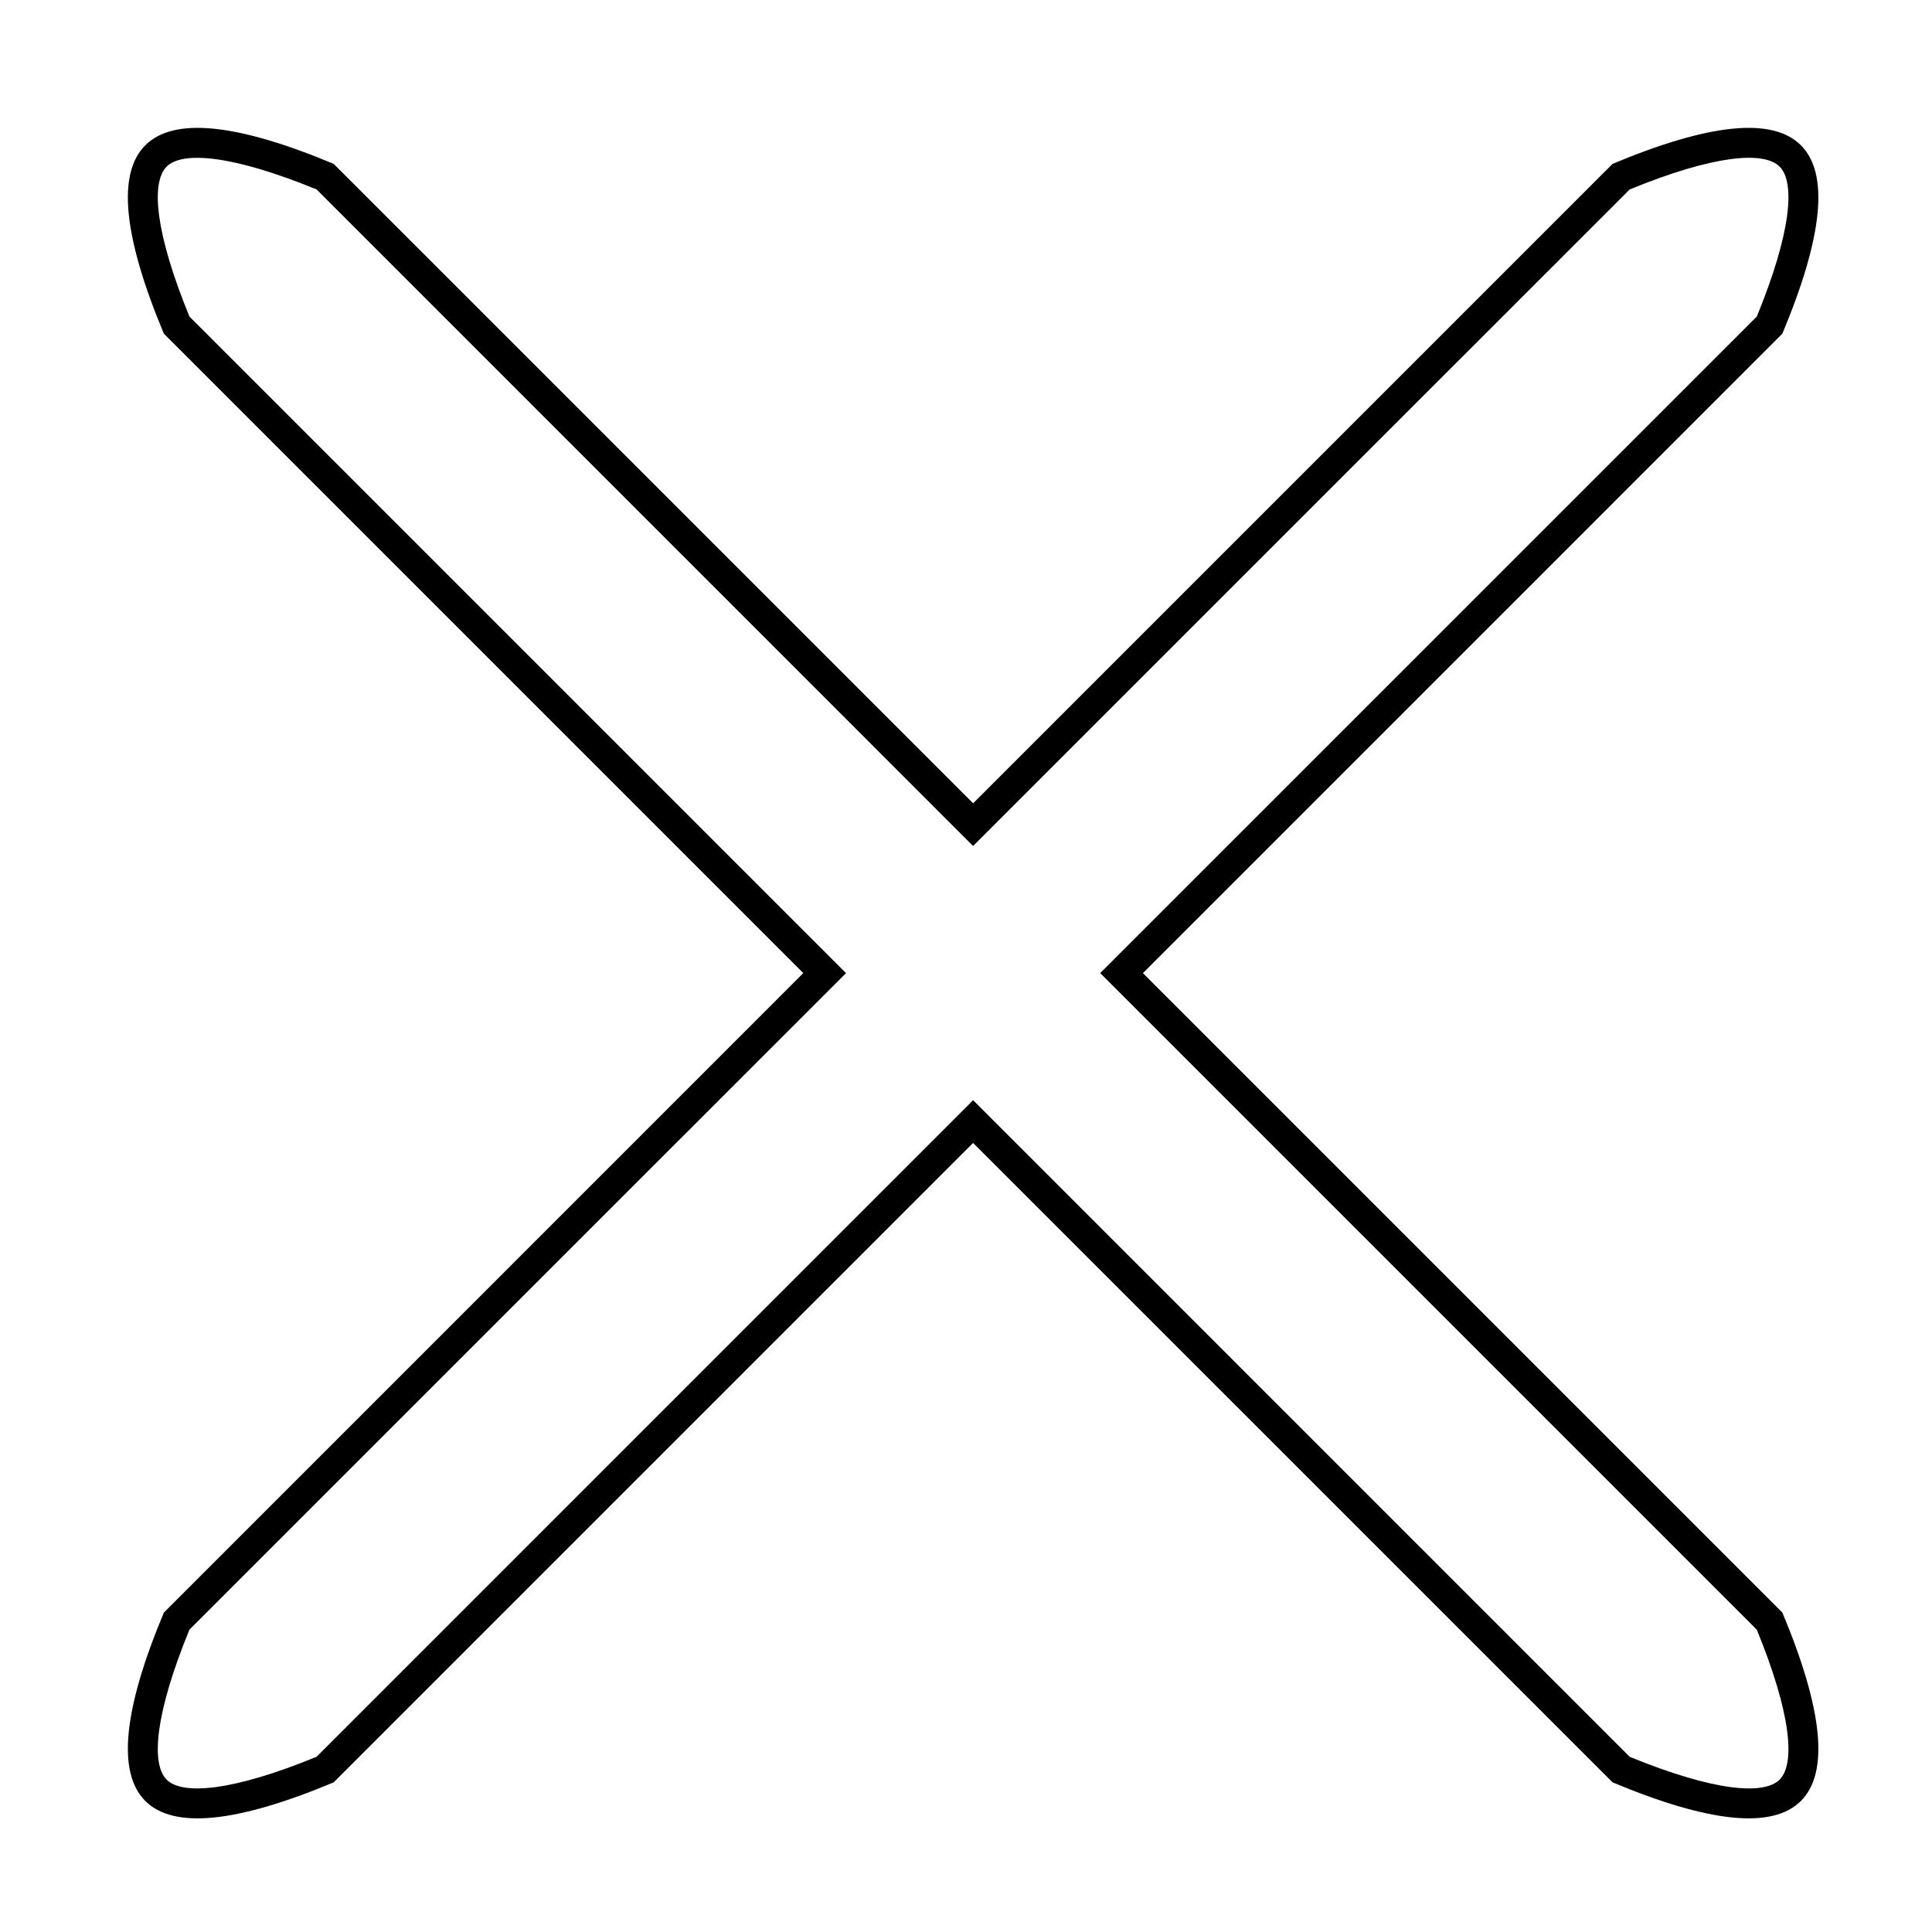
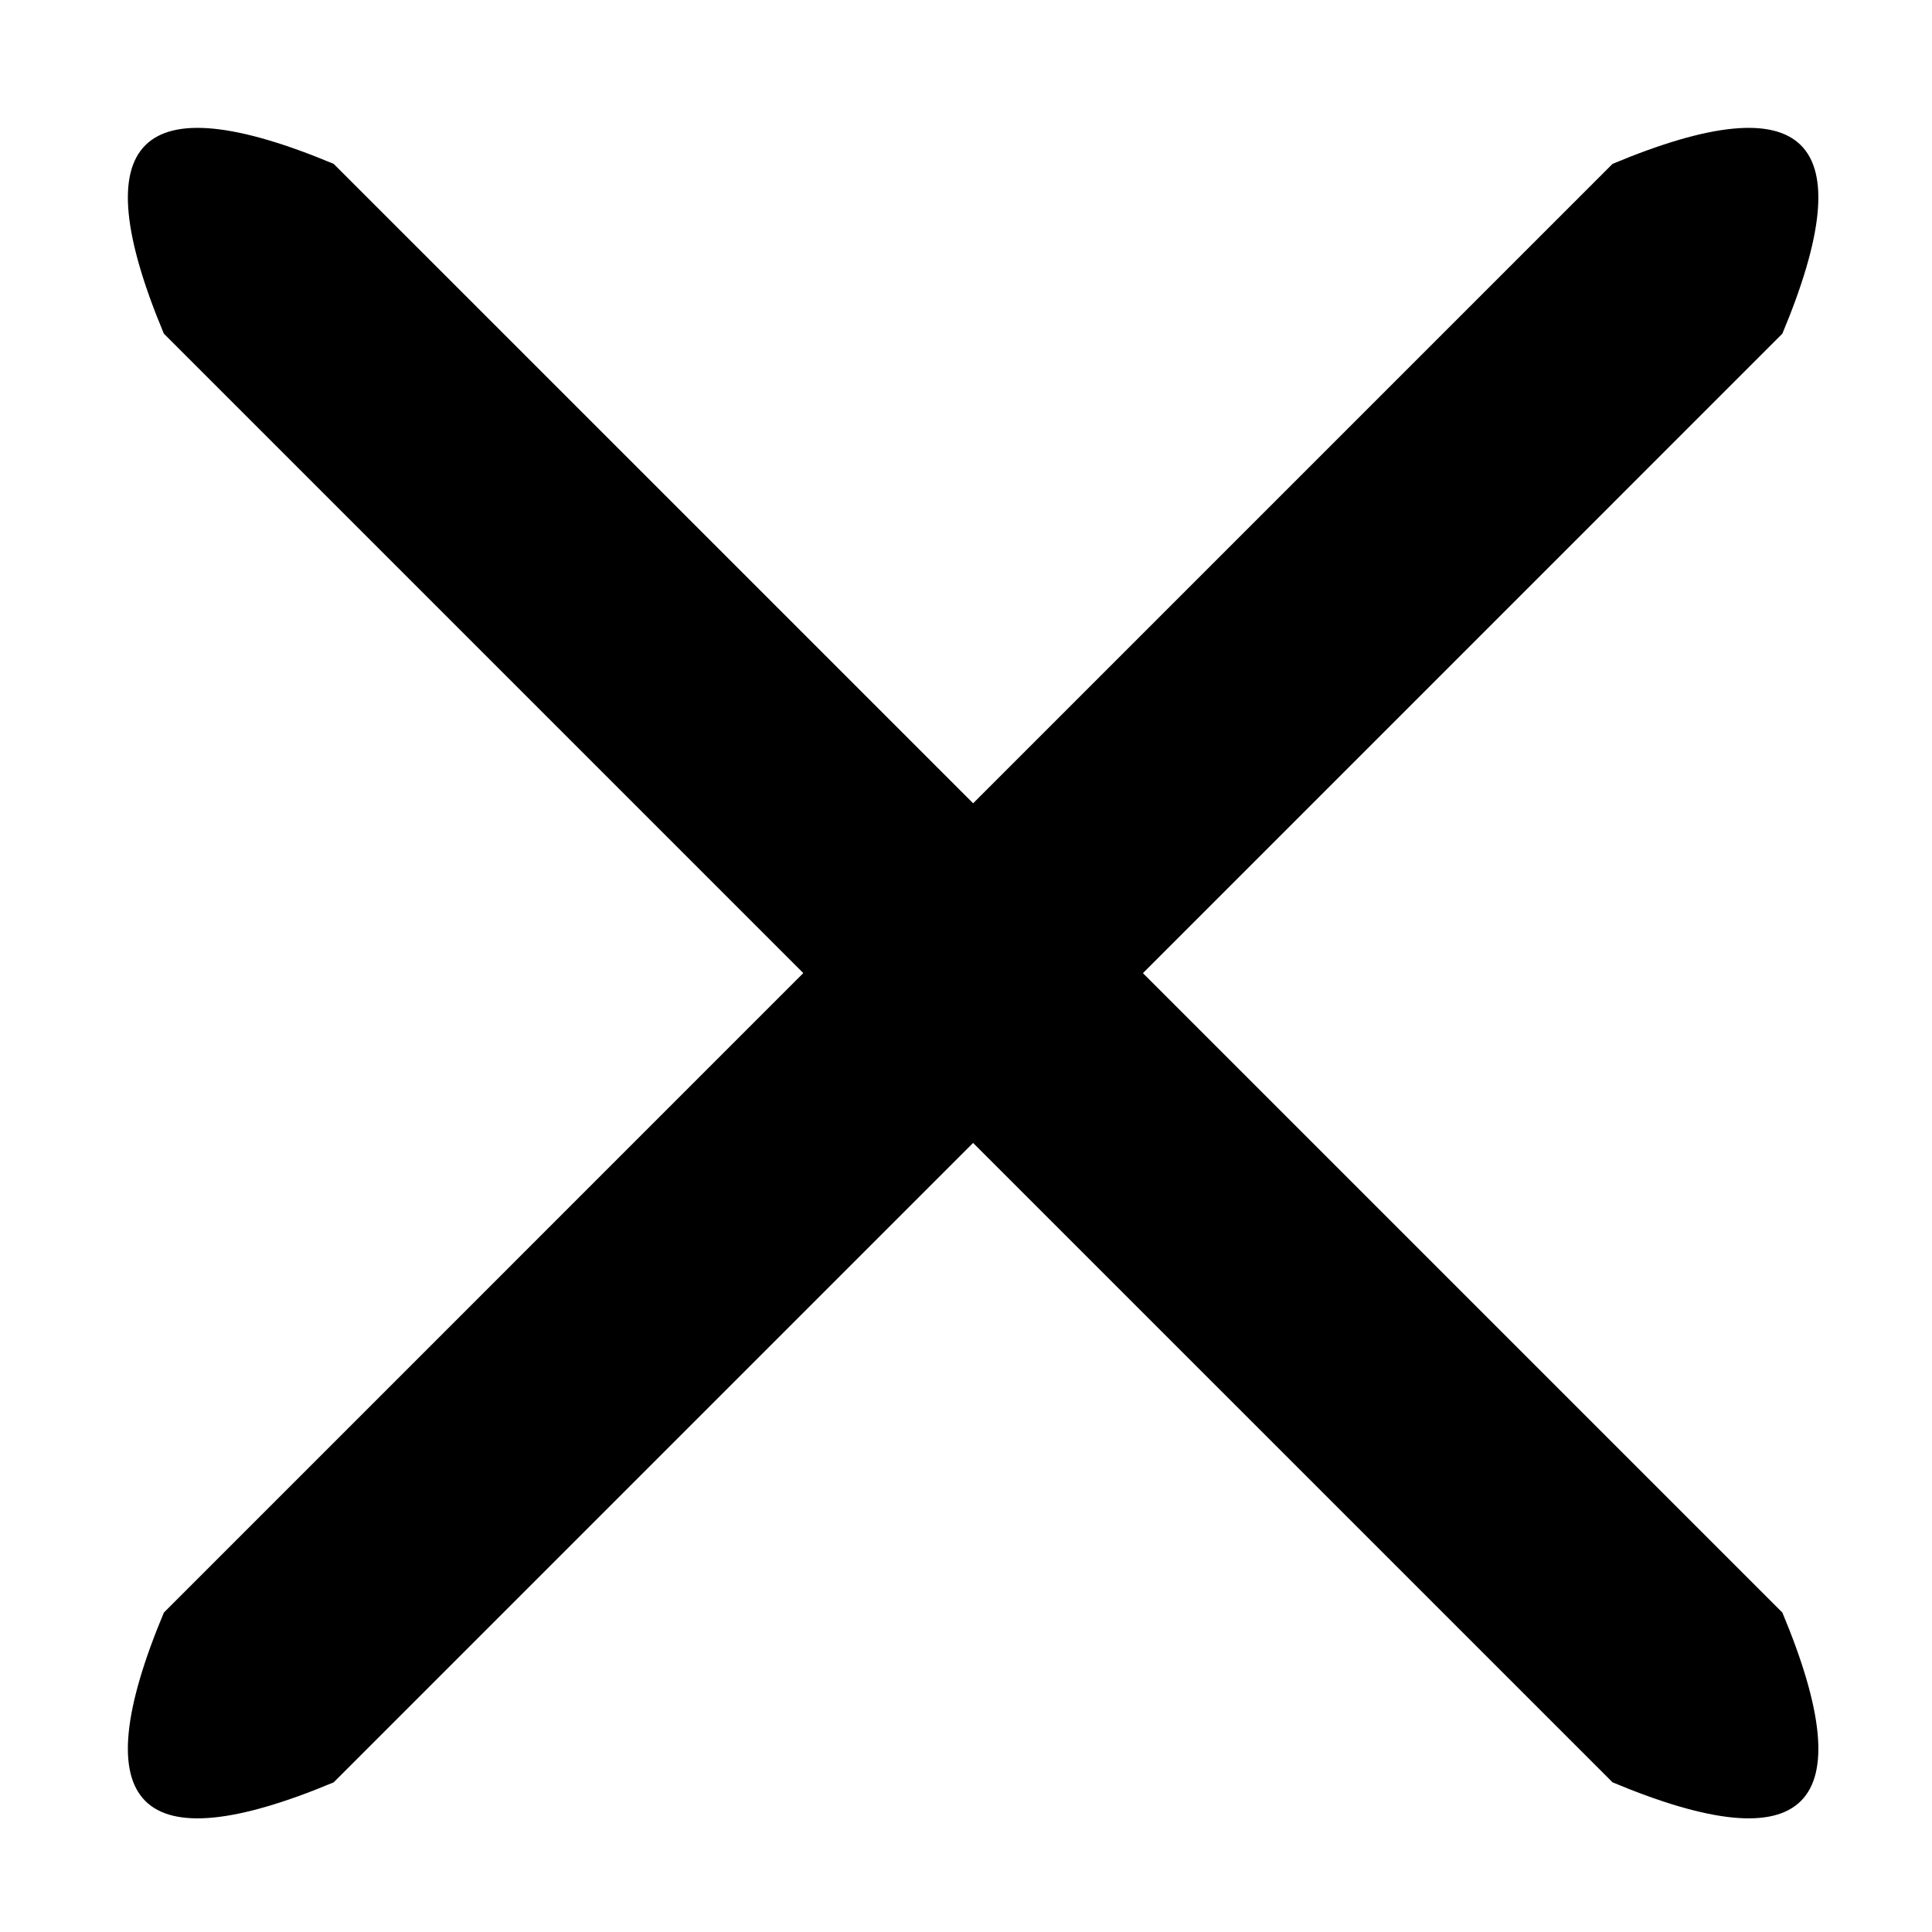
<svg xmlns="http://www.w3.org/2000/svg" viewBox="0 0 64 64">
-   <path d="M5.52 5.52c-.53.529-.377 2.205.756 4.967l21.749 21.749-21.75 21.749c-1.132 2.762-1.284 4.437-.755 4.967.529.529 2.205.376 4.967-.756l21.749-21.75 21.749 21.75c2.762 1.132 4.437 1.285 4.967.756.529-.53.376-2.205-.756-4.967l-21.75-21.75 21.75-21.748c1.132-2.762 1.285-4.438.756-4.967-.53-.53-2.205-.377-4.967.756l-21.75 21.749-21.748-21.75C7.725 5.144 6.049 4.992 5.52 5.52zm26.716 21.09L53.418 5.428c3.223-1.348 5.303-1.553 6.24-.615.938.937.733 3.017-.615 6.24L37.861 32.236l21.182 21.182c1.348 3.223 1.553 5.303.616 6.24-.938.938-3.018.733-6.24-.615L32.235 37.861 11.053 59.043c-3.223 1.348-5.303 1.553-6.24.616-.938-.938-.733-3.018.615-6.24L26.61 32.235 5.428 11.053C4.08 7.83 3.875 5.75 4.813 4.813c.937-.938 3.017-.733 6.24.615L32.236 26.61z" />
+   <path d="M32.236 26.61L53.418 5.428c3.223-1.348 5.303-1.553 6.24-.615.938.937.733 3.017-.615 6.24L37.861 32.236l21.182 21.182c1.348 3.223 1.553 5.303.616 6.24-.938.938-3.018.733-6.24-.615L32.235 37.861 11.053 59.043c-3.223 1.348-5.303 1.553-6.24.616-.938-.938-.733-3.018.615-6.24L26.61 32.235 5.428 11.053C4.08 7.83 3.875 5.75 4.813 4.813c.937-.938 3.017-.733 6.24.615L32.236 26.61z" />
</svg>
